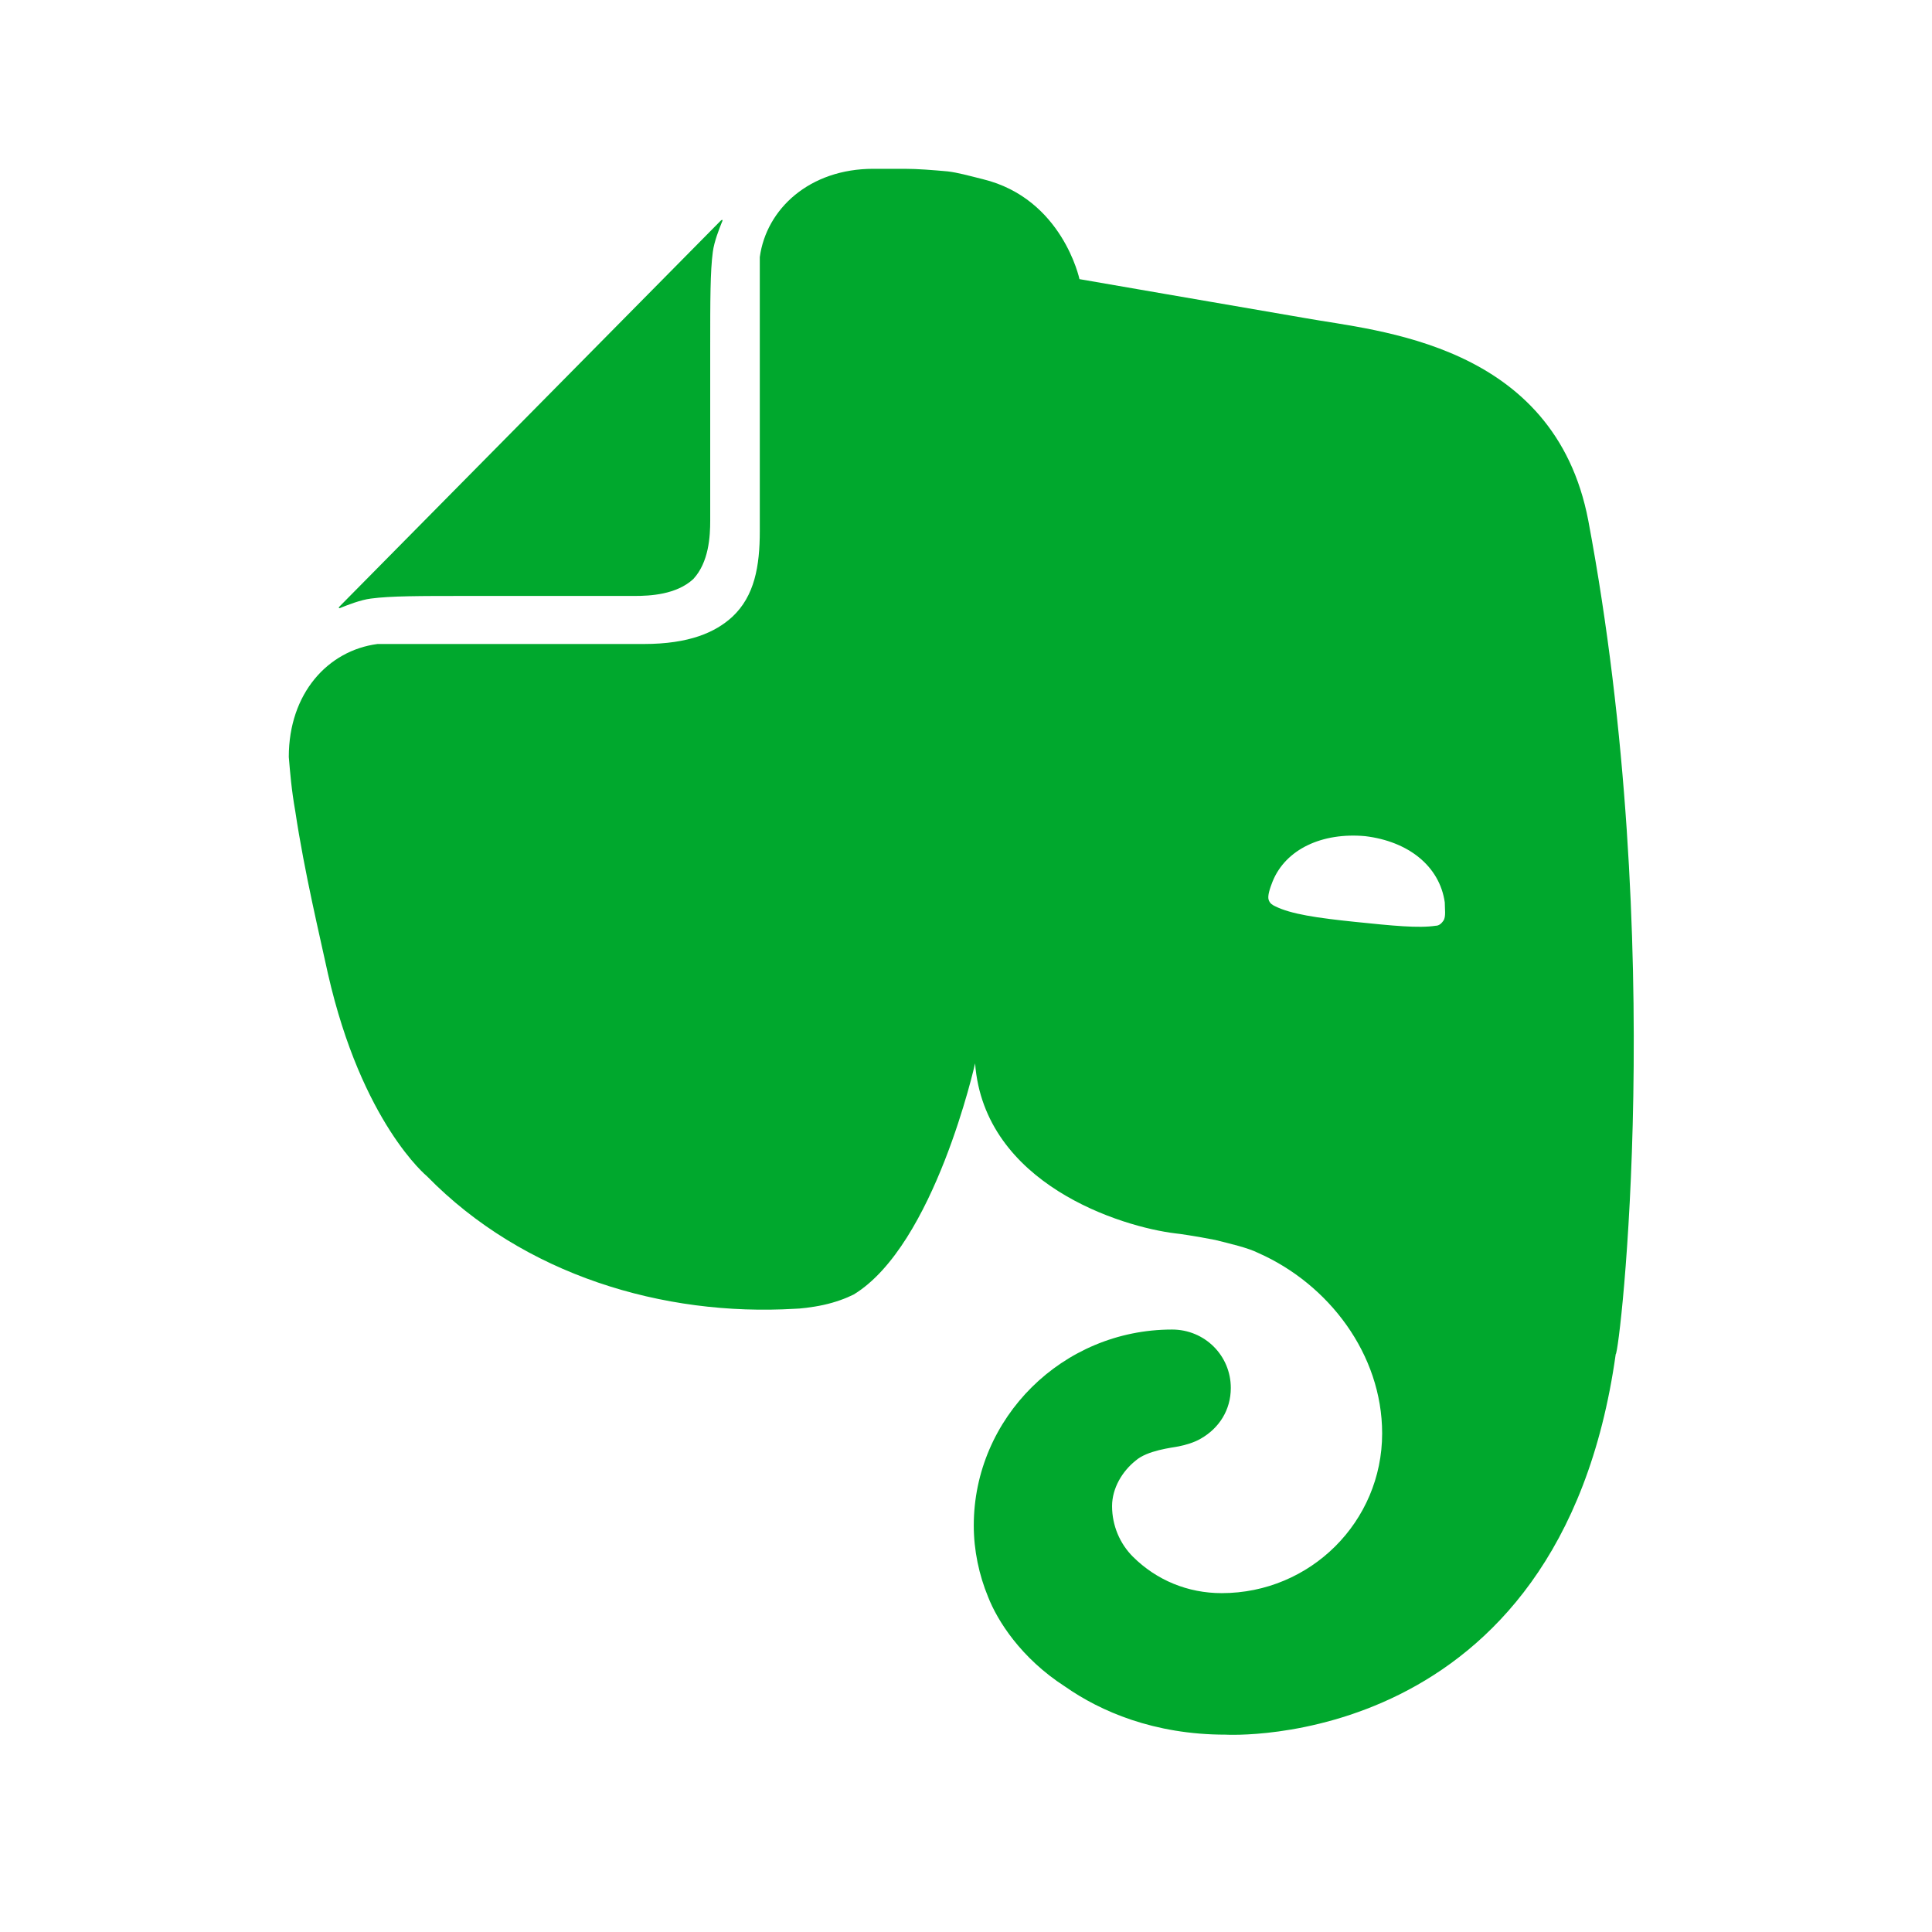
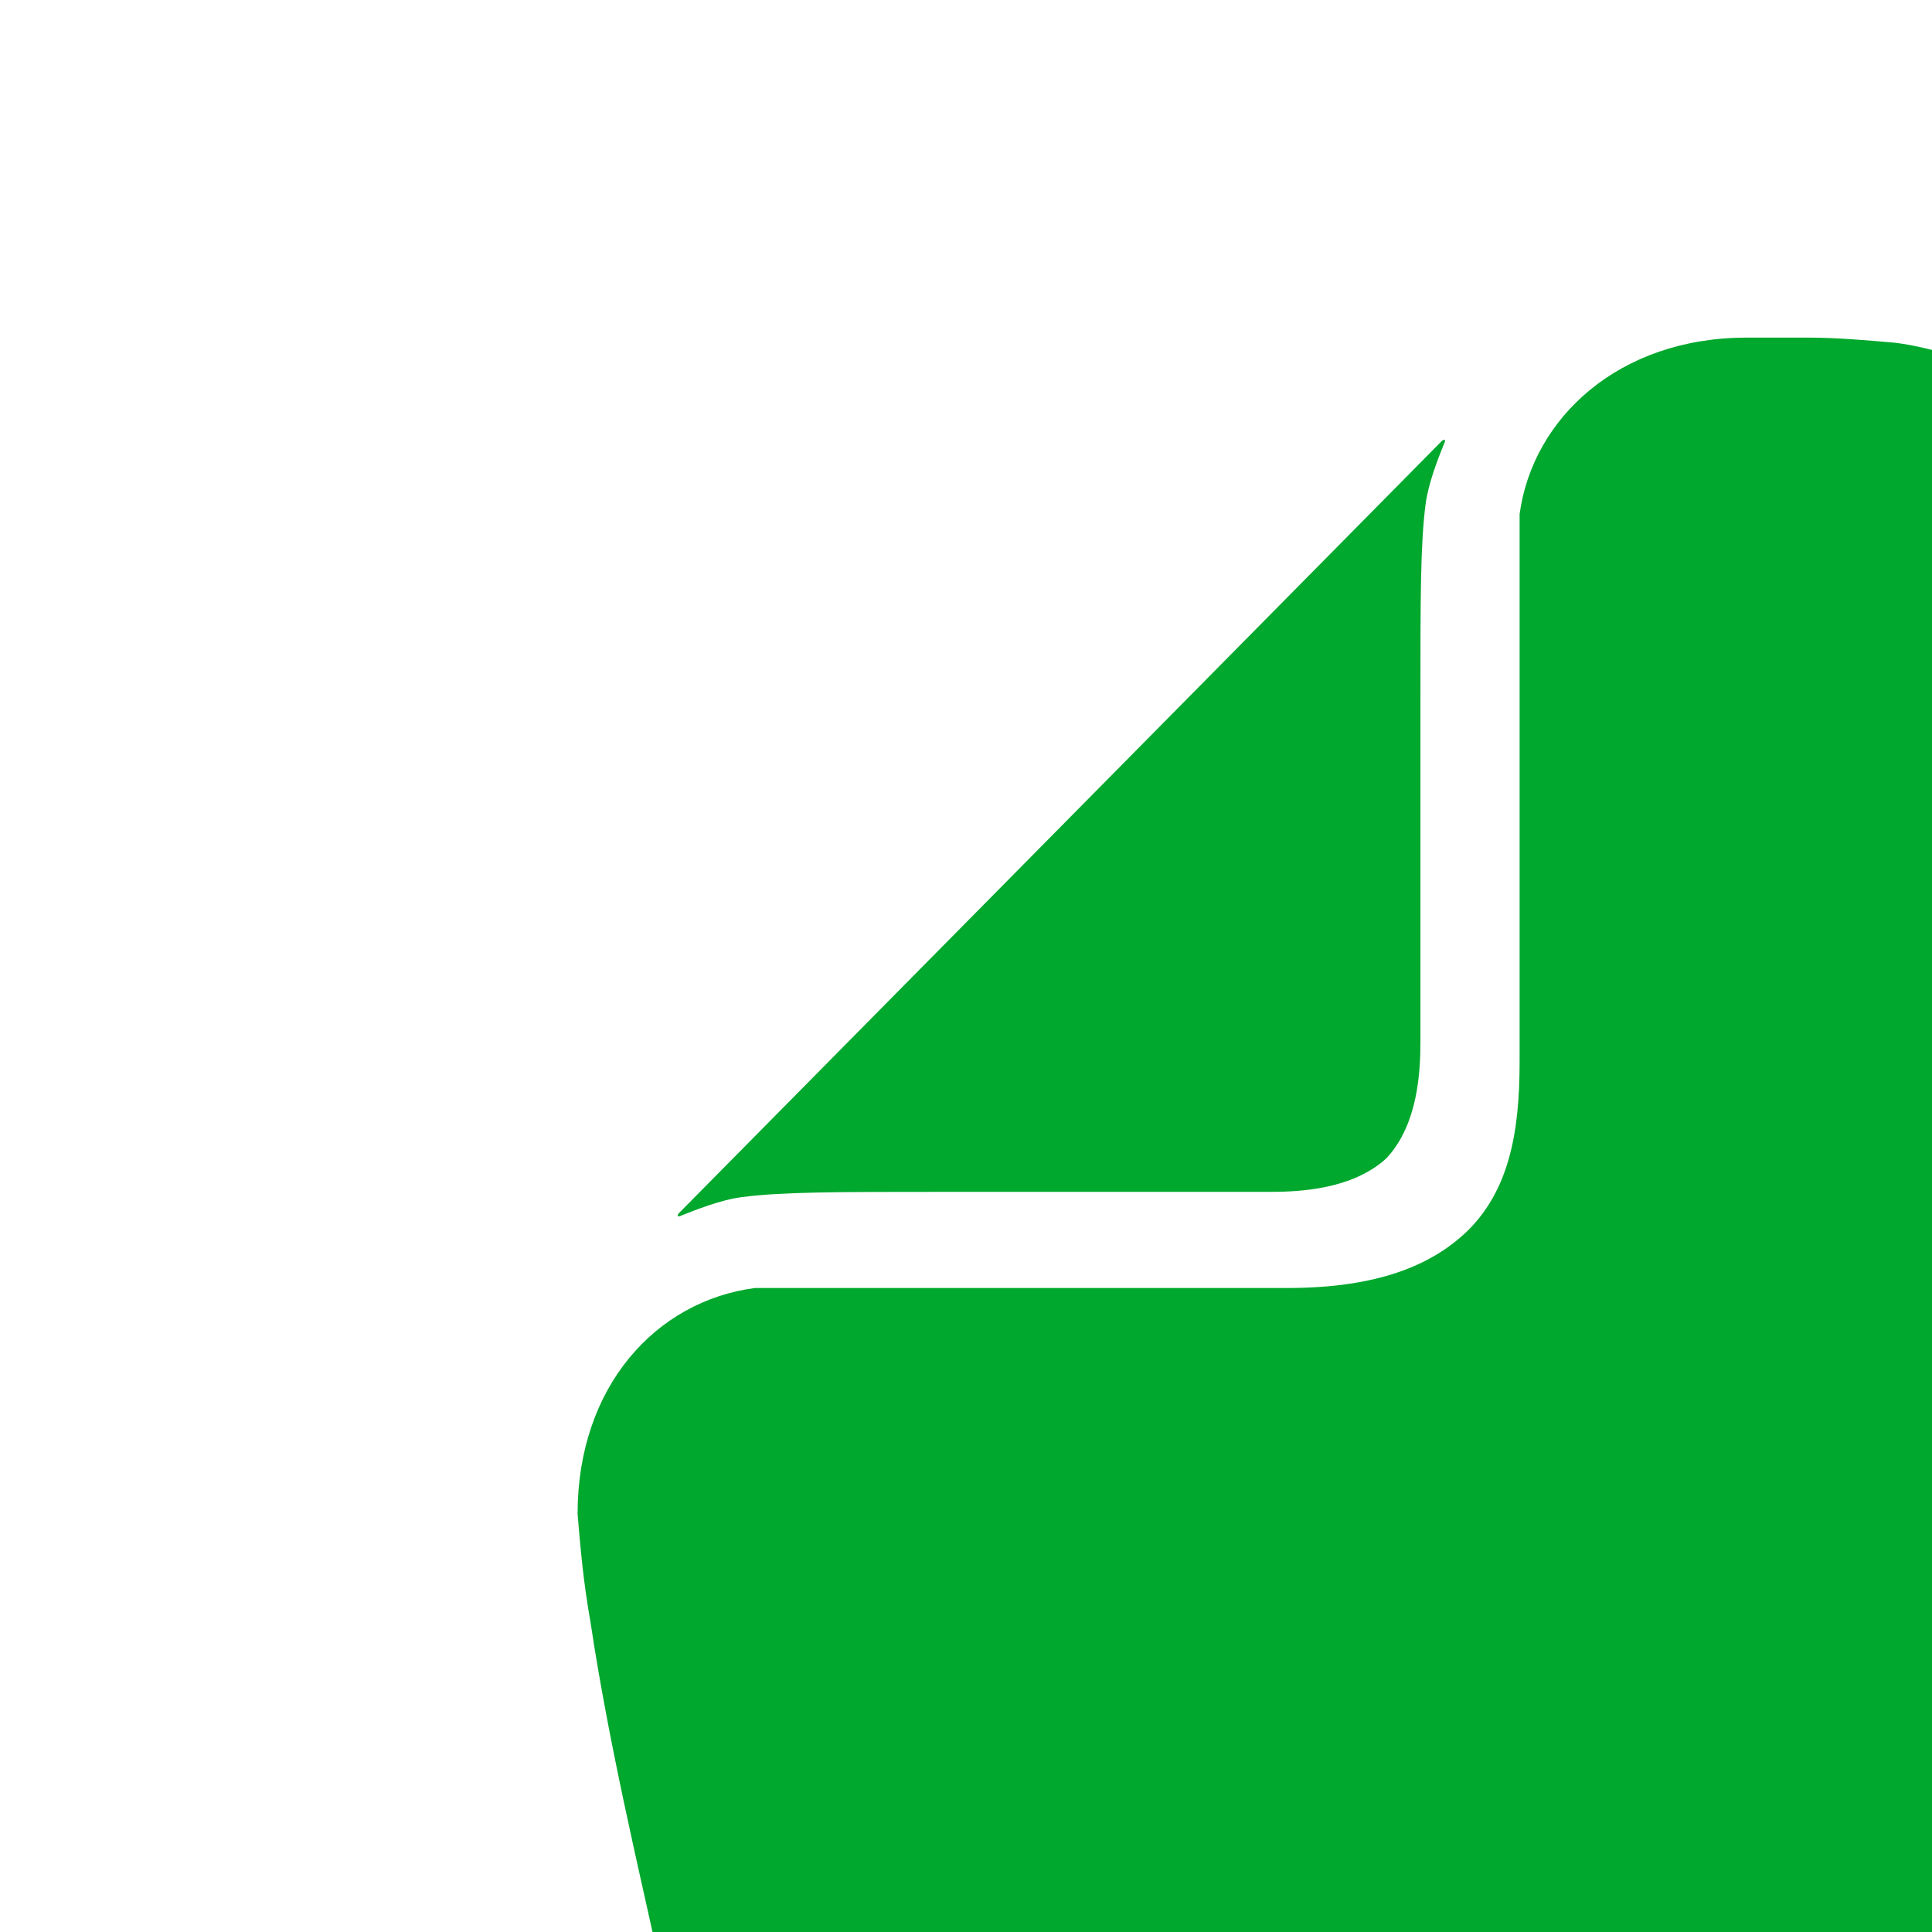
- <svg xmlns="http://www.w3.org/2000/svg" width="48px" height="48px" viewBox="0 0 48 48" version="1.1">
+ <svg xmlns="http://www.w3.org/2000/svg" width="24px" height="24px" viewBox="0 0 24 24" version="1.1">
  <defs />
  <g id="Artboard" stroke="none" stroke-width="1" fill="none" fill-rule="evenodd">
    <g id="evernote-logo" transform="translate(7, 4)" fill="#00A82D" fill-rule="nonzero">
      <path d="M10.645,8.935 C10.645,9.323 10.613,9.968 10.224,10.387 C9.803,10.774 9.154,10.806 8.765,10.806 L4.616,10.806 C3.417,10.806 2.704,10.806 2.217,10.871 C1.958,10.903 1.634,11.032 1.472,11.097 C1.407,11.129 1.407,11.097 1.439,11.065 L10.905,1.484 C10.937,1.452 10.97,1.452 10.937,1.516 C10.872,1.677 10.743,2 10.71,2.258 C10.645,2.742 10.645,3.452 10.645,4.645 L10.645,8.935 Z M19.462,37.903 C18.36,37.194 17.777,36.258 17.55,35.677 C17.323,35.129 17.193,34.516 17.193,33.903 C17.193,31.226 19.398,29.032 22.12,29.032 C22.931,29.032 23.579,29.677 23.579,30.484 C23.579,31.032 23.287,31.484 22.834,31.742 C22.672,31.839 22.445,31.903 22.283,31.935 C22.12,31.968 21.505,32.032 21.213,32.29 C20.889,32.548 20.629,32.968 20.629,33.419 C20.629,33.903 20.824,34.355 21.148,34.677 C21.732,35.258 22.509,35.581 23.352,35.581 C25.557,35.581 27.339,33.806 27.339,31.613 C27.339,29.645 26.01,27.903 24.26,27.129 C24.001,27 23.579,26.903 23.19,26.806 C22.704,26.71 22.25,26.645 22.218,26.645 C20.856,26.484 17.453,25.419 17.226,22.419 C17.226,22.419 16.221,26.935 14.211,28.161 C14.017,28.258 13.757,28.355 13.466,28.419 C13.174,28.484 12.85,28.516 12.752,28.516 C9.478,28.71 6.01,27.677 3.611,25.226 C3.611,25.226 1.991,23.903 1.148,20.194 C0.953,19.29 0.564,17.677 0.337,16.161 C0.24,15.613 0.208,15.194 0.175,14.806 C0.175,13.226 1.148,12.161 2.379,12 C2.412,12 2.509,12 2.574,12 C3.32,12 8.992,12 8.992,12 C10.127,12 10.775,11.71 11.196,11.323 C11.748,10.806 11.877,10.065 11.877,9.194 C11.877,9.194 11.877,3.323 11.877,2.581 C11.877,2.548 11.877,2.419 11.877,2.387 C12.039,1.194 13.109,0.194 14.697,0.194 C14.697,0.194 15.184,0.194 15.475,0.194 C15.799,0.194 16.188,0.226 16.545,0.258 C16.804,0.29 17.031,0.355 17.42,0.452 C19.398,0.935 19.819,2.935 19.819,2.935 C19.819,2.935 23.547,3.581 25.427,3.903 C27.21,4.226 31.618,4.516 32.461,8.935 C34.438,19.452 33.239,29.645 33.142,29.645 C31.748,39.581 23.45,39.097 23.45,39.097 C21.667,39.097 20.338,38.516 19.462,37.903 Z M26.918,16.774 C25.848,16.677 24.941,17.097 24.616,17.903 C24.552,18.065 24.487,18.258 24.519,18.355 C24.552,18.452 24.616,18.484 24.681,18.516 C25.07,18.71 25.719,18.806 26.659,18.903 C27.599,19 28.247,19.065 28.668,19 C28.733,19 28.798,18.968 28.863,18.871 C28.928,18.774 28.895,18.581 28.895,18.419 C28.766,17.516 27.988,16.903 26.918,16.774 Z" id="Shape" />
    </g>
  </g>
</svg>
